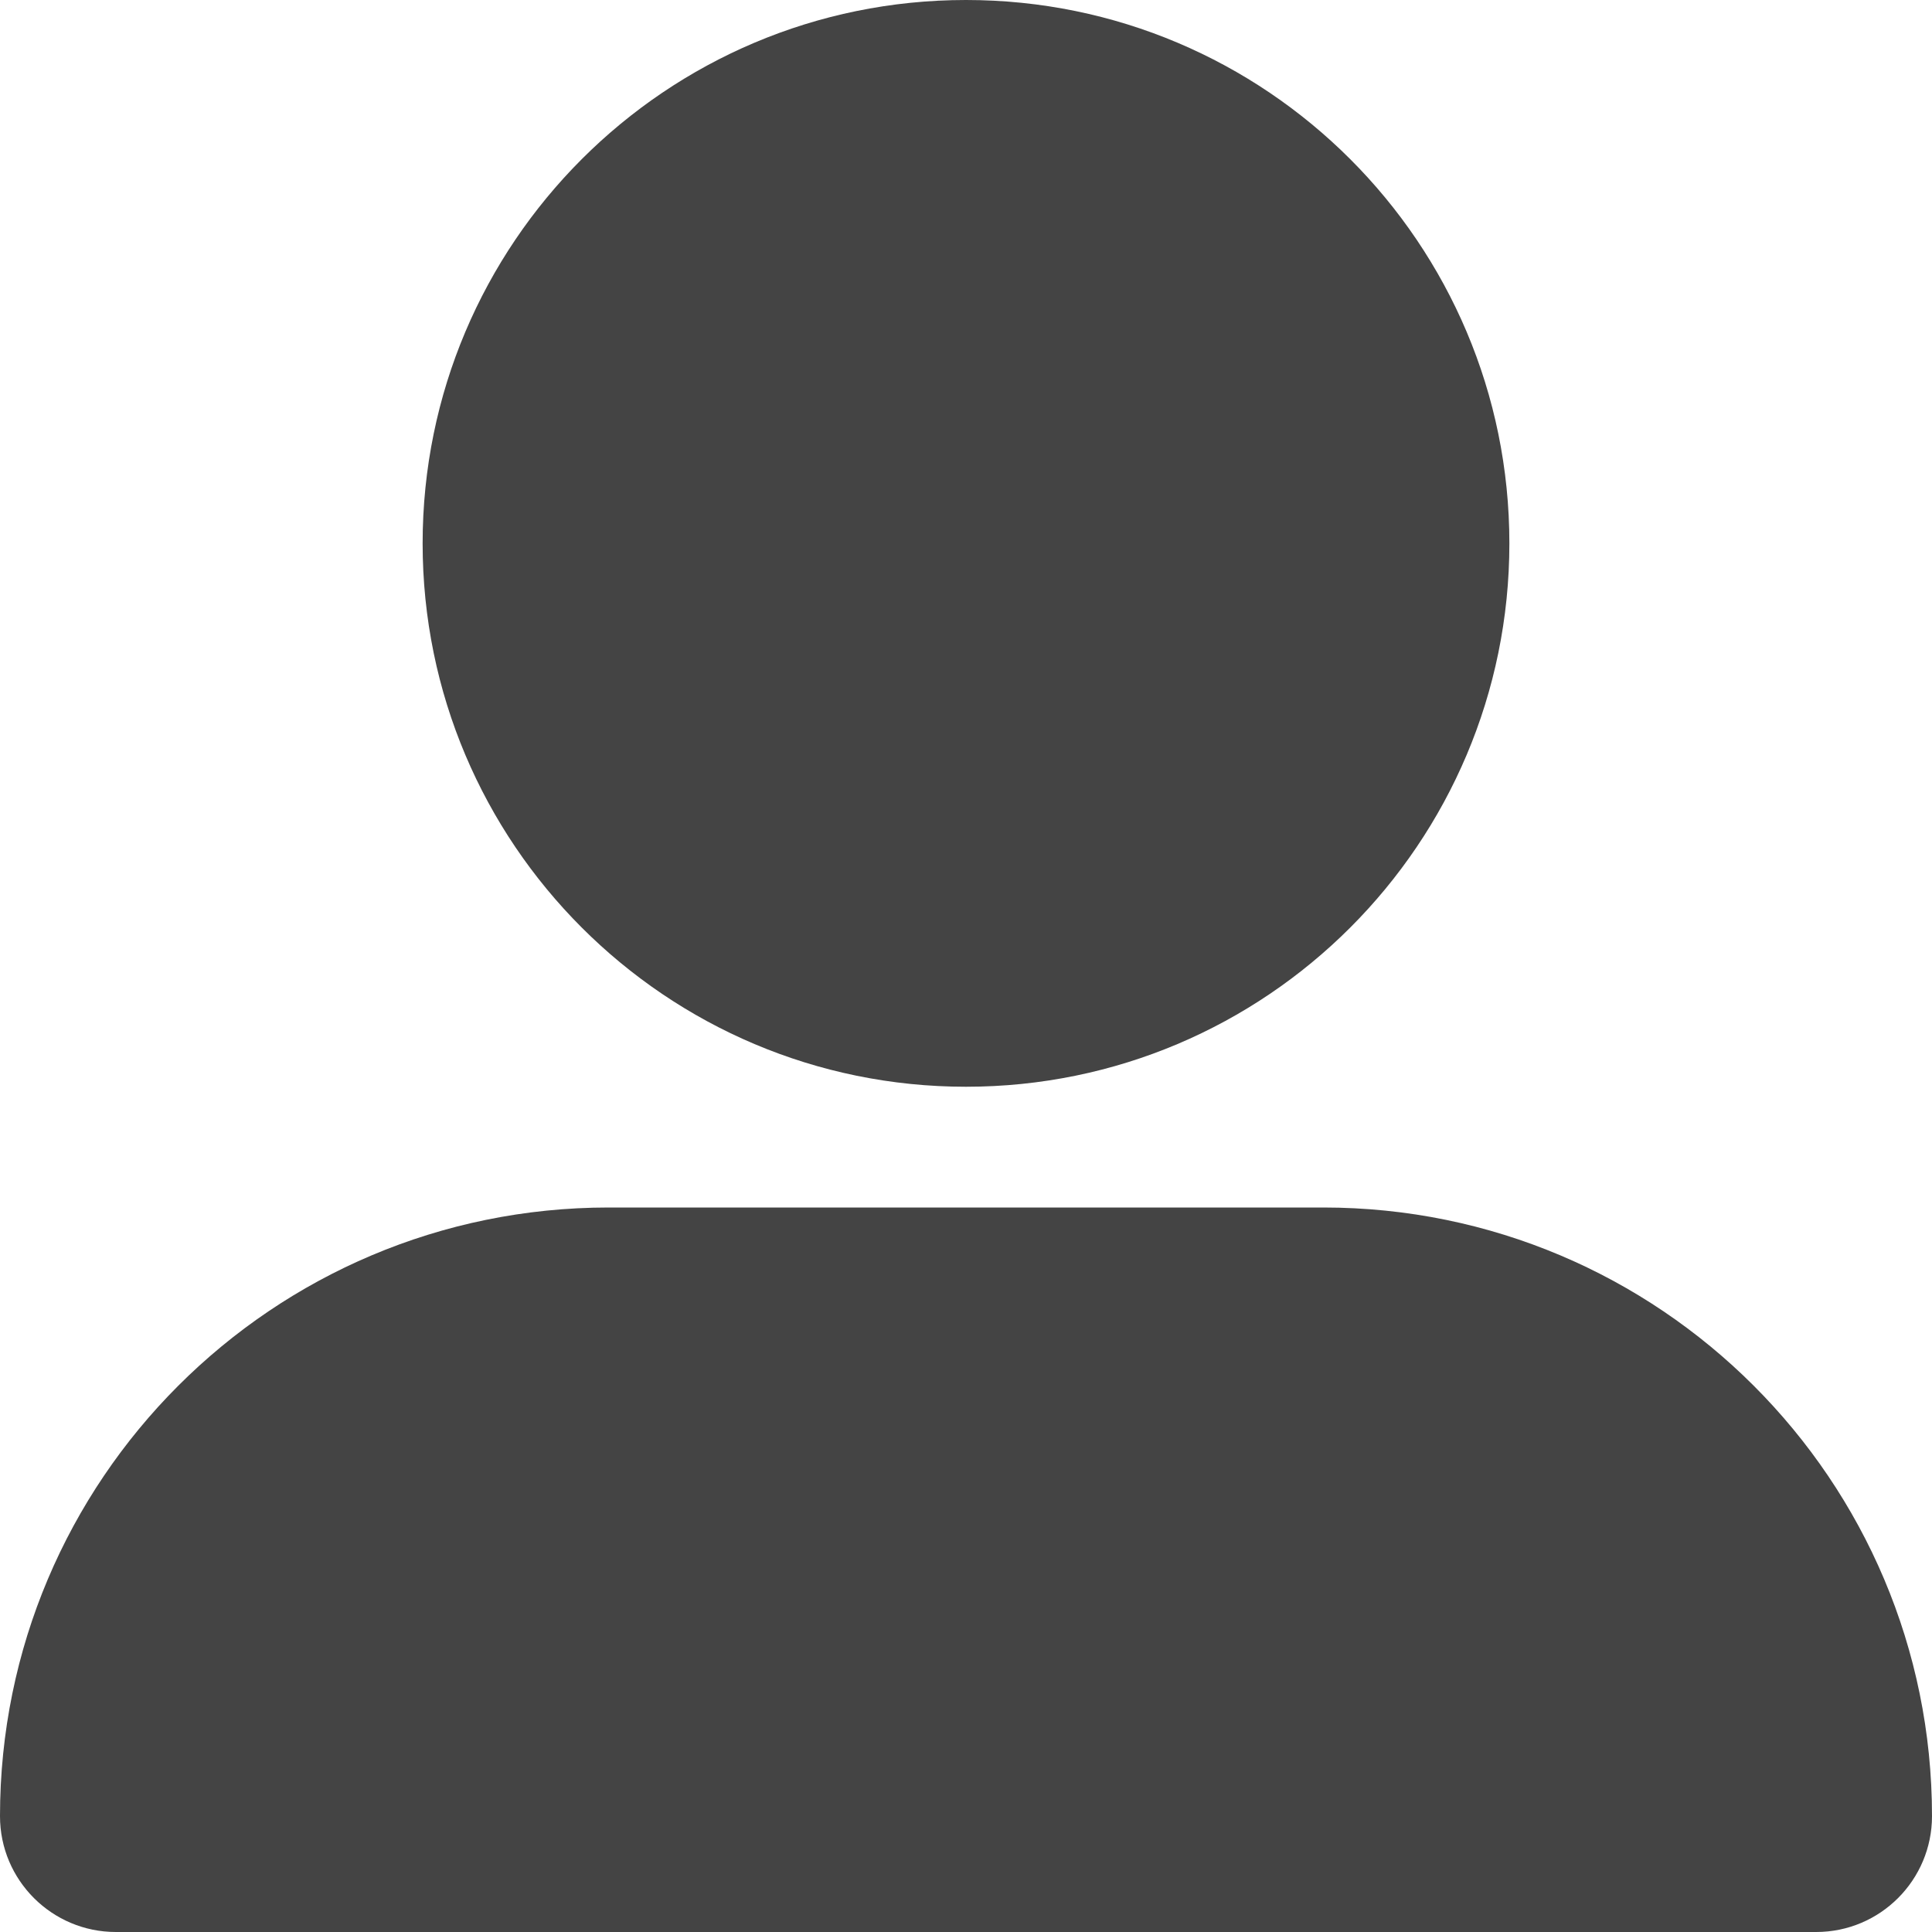
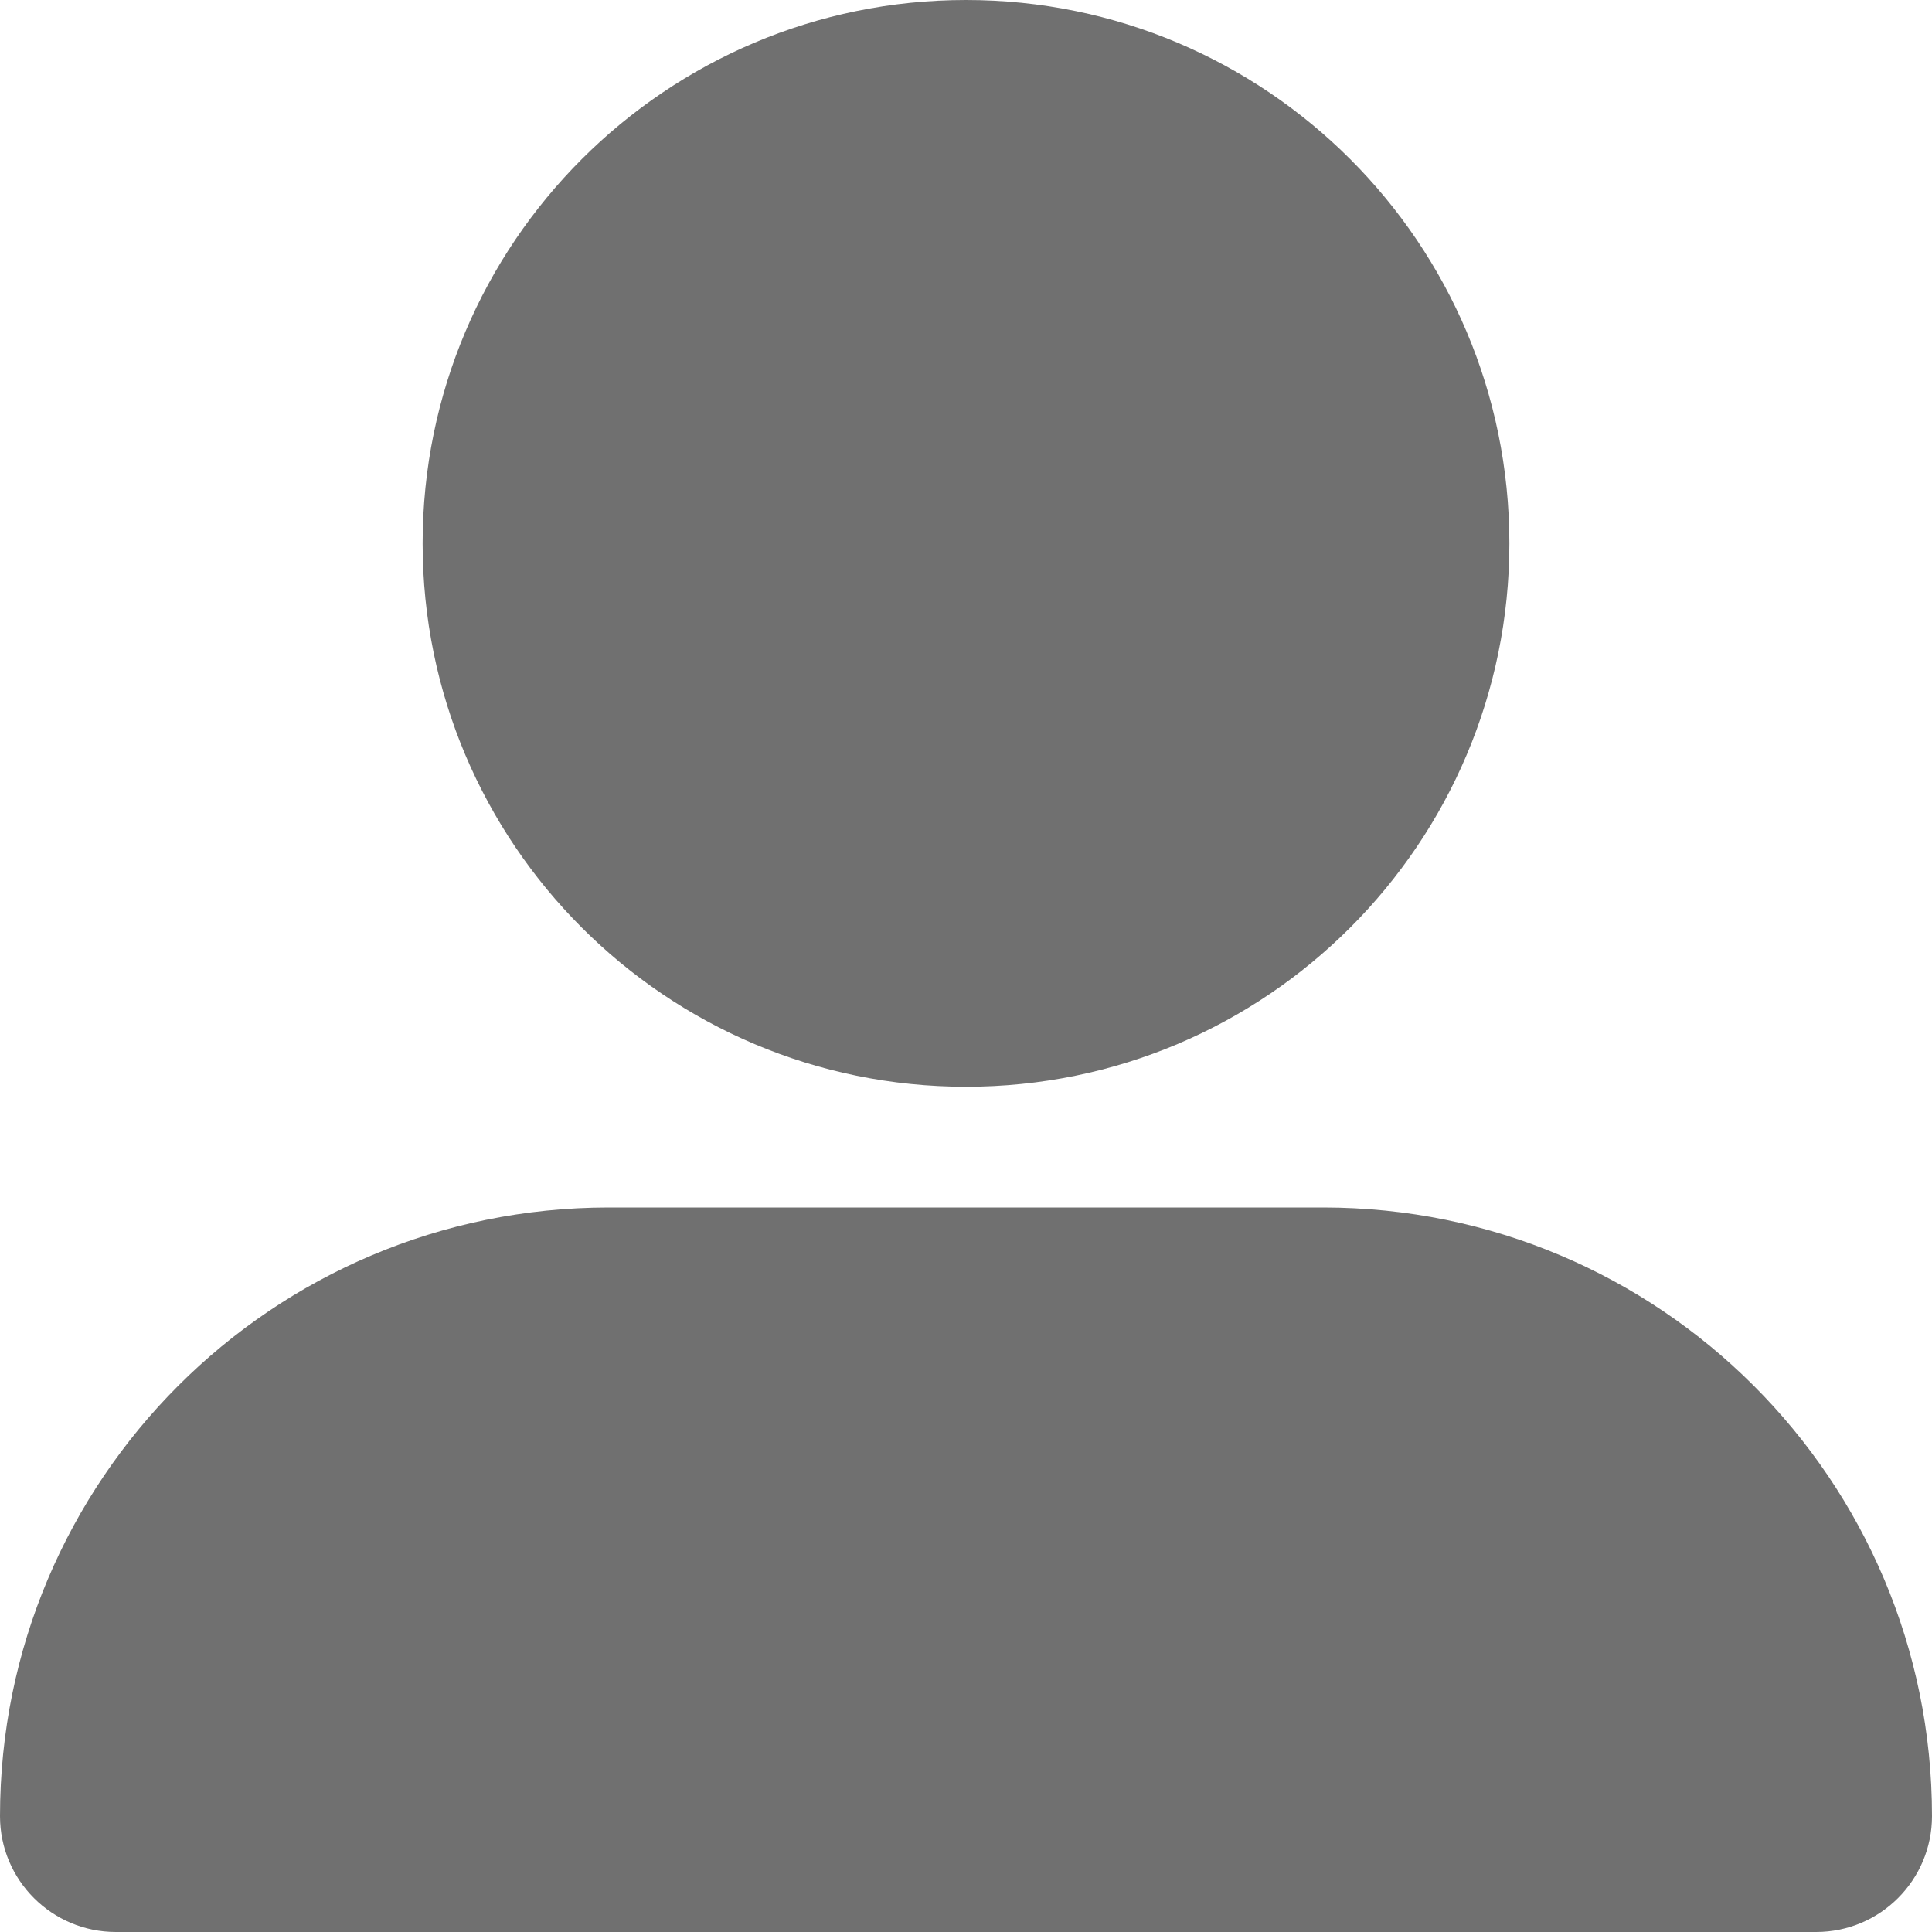
- <svg xmlns="http://www.w3.org/2000/svg" height="64" width="64" viewBox="0 0 512 512" style="padding: 5">
-   <path fill="#444444" d="M256 288A144 144 0 1 0 256 0a144 144 0 1 0 0 288zm-94.7 32C72.2 320 0 392.2 0 481.3c0 17 13.8 30.7 30.7 30.7H481.3c17 0 30.7-13.8 30.7-30.7C512 392.2 439.8 320 350.7 320H161.3z" />
+ <svg xmlns="http://www.w3.org/2000/svg" viewBox="0 0 512 512" style="padding:1em">
+   <path fill="#707070" d="M256 288a144 144 0 1 0 0-288 144 144 0 1 0 0 288zm-94.7 32C72.2 320 0 392.2 0 481.3c0 17 13.8 30.7 30.7 30.7h450.6c17 0 30.7-13.8 30.7-30.7 0-89.1-72.2-161.3-161.3-161.3H161.3z" />
</svg>
